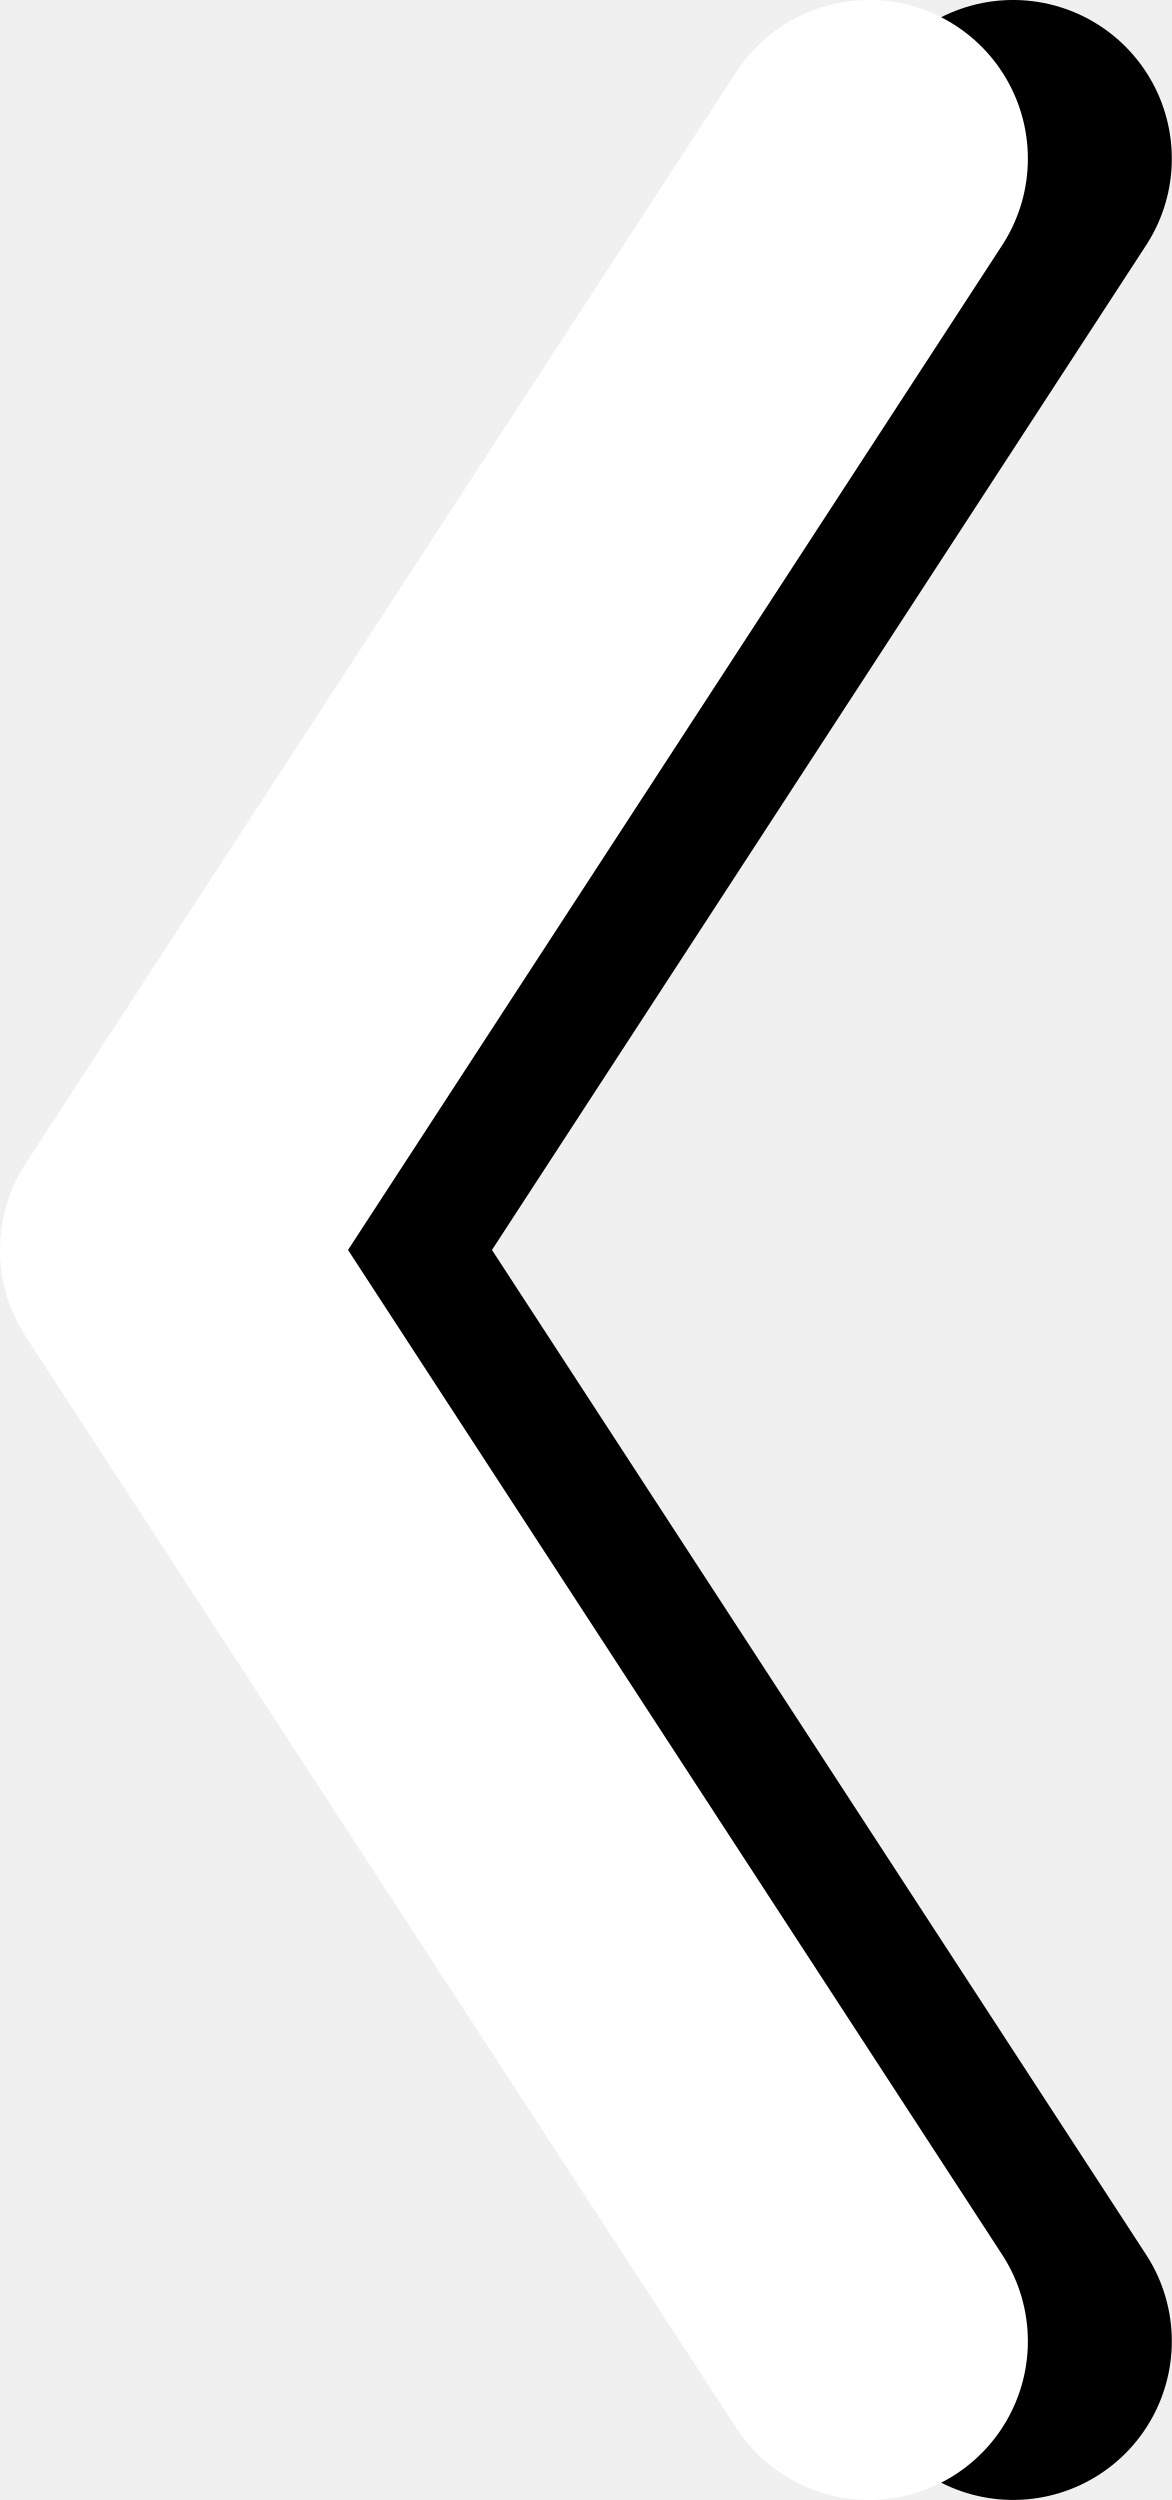
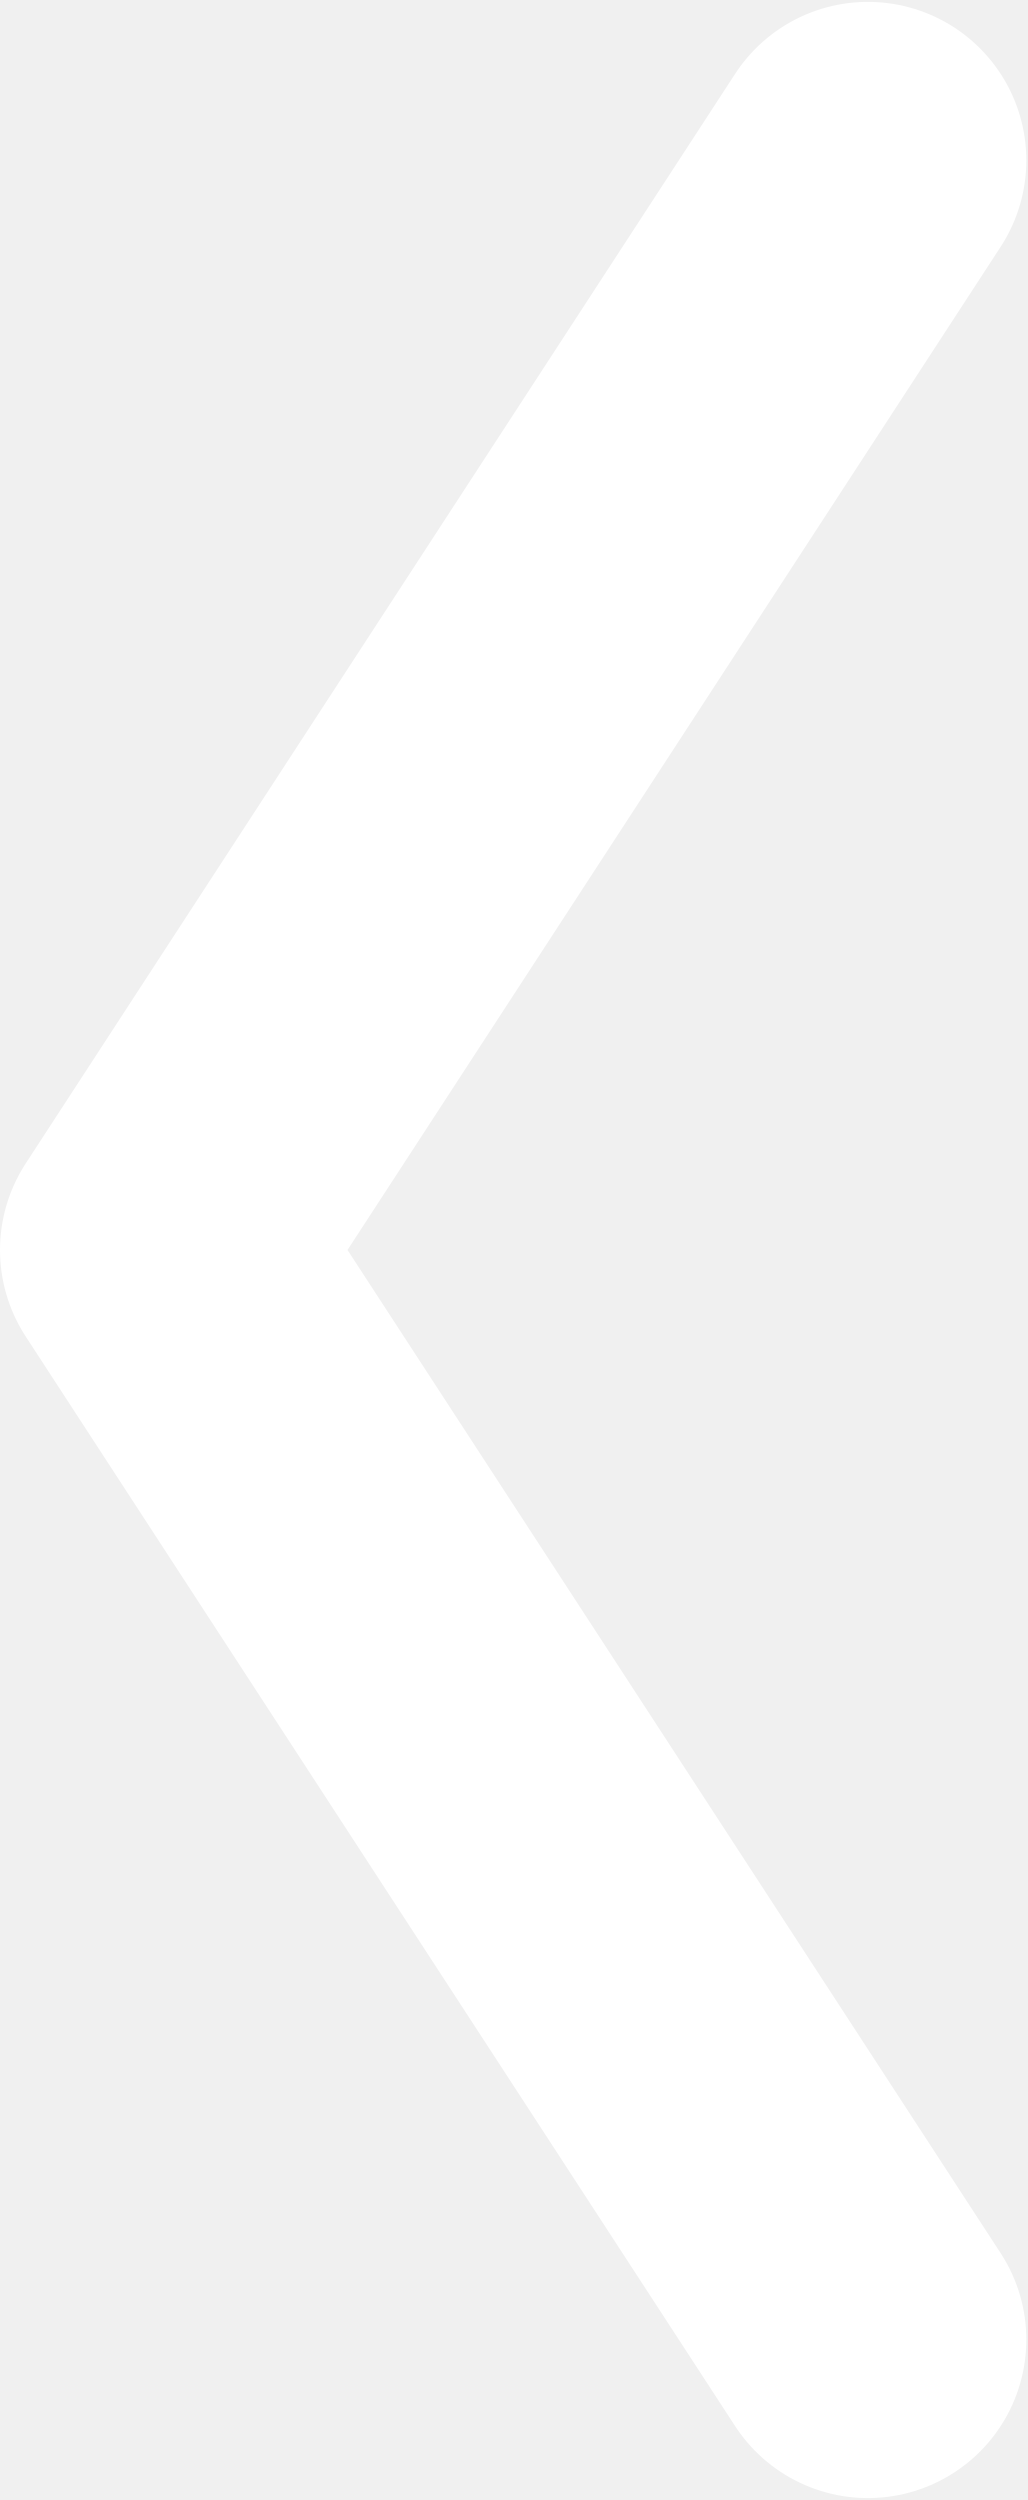
- <svg xmlns="http://www.w3.org/2000/svg" width="25.847mm" height="55.143mm" viewBox="0 0 25.847 55.143" version="1.1" id="svg8">
+ <svg xmlns="http://www.w3.org/2000/svg" width="22.699mm" height="55.226mm" viewBox="0 0 22.699 55.226" version="1.1" id="svg8">
  <defs id="defs2" />
-   <g id="layer1" transform="translate(191.816,-80.66239)">
-     <rect style="fill:#051a26;fill-opacity:1;stroke:none;stroke-width:7;stroke-linecap:round;stroke-linejoin:round;stroke-miterlimit:4;stroke-dasharray:none;stroke-opacity:1;stop-color:#000000" id="rect837" width="265.017" height="228.558" x="-535.215" y="-20.206" />
+   <g id="layer1" transform="translate(191.816,-80.62055)">
+     <rect style="fill:#051a26;fill-opacity:1;stroke:none;stroke-width:7;stroke-linecap:round;stroke-linejoin:round;stroke-miterlimit:4;stroke-dasharray:none;stroke-opacity:1" id="rect837" width="265.017" height="228.558" x="-535.215" y="-20.206" />
    <g id="g851">
-       <path style="fill:none;fill-opacity:1;stroke:#000000;stroke-width:7;stroke-linecap:round;stroke-linejoin:round;stroke-miterlimit:4;stroke-dasharray:none;stroke-opacity:1" d="m -169.469,84.162 -15.672,24.071 15.672,24.071" id="path843" />
      <path style="fill:none;fill-opacity:1;stroke:#ffffff;stroke-width:7;stroke-linecap:round;stroke-linejoin:round;stroke-miterlimit:4;stroke-dasharray:none;stroke-opacity:1" d="m -172.644,84.162 -15.672,24.071 15.672,24.071" id="path833" />
    </g>
    <g id="g855">
-       <path style="fill:none;fill-opacity:1;stroke:#000000;stroke-width:7;stroke-linecap:round;stroke-linejoin:round;stroke-miterlimit:4;stroke-dasharray:none;stroke-opacity:1" d="m -85.003,132.305 15.672,-24.071 -15.672,-24.071" id="path845" />
      <path style="fill:none;fill-opacity:1;stroke:#ffffff;stroke-width:7;stroke-linecap:round;stroke-linejoin:round;stroke-miterlimit:4;stroke-dasharray:none;stroke-opacity:1" d="m -81.828,132.305 15.672,-24.071 -15.672,-24.071" id="path847" />
    </g>
  </g>
</svg>
